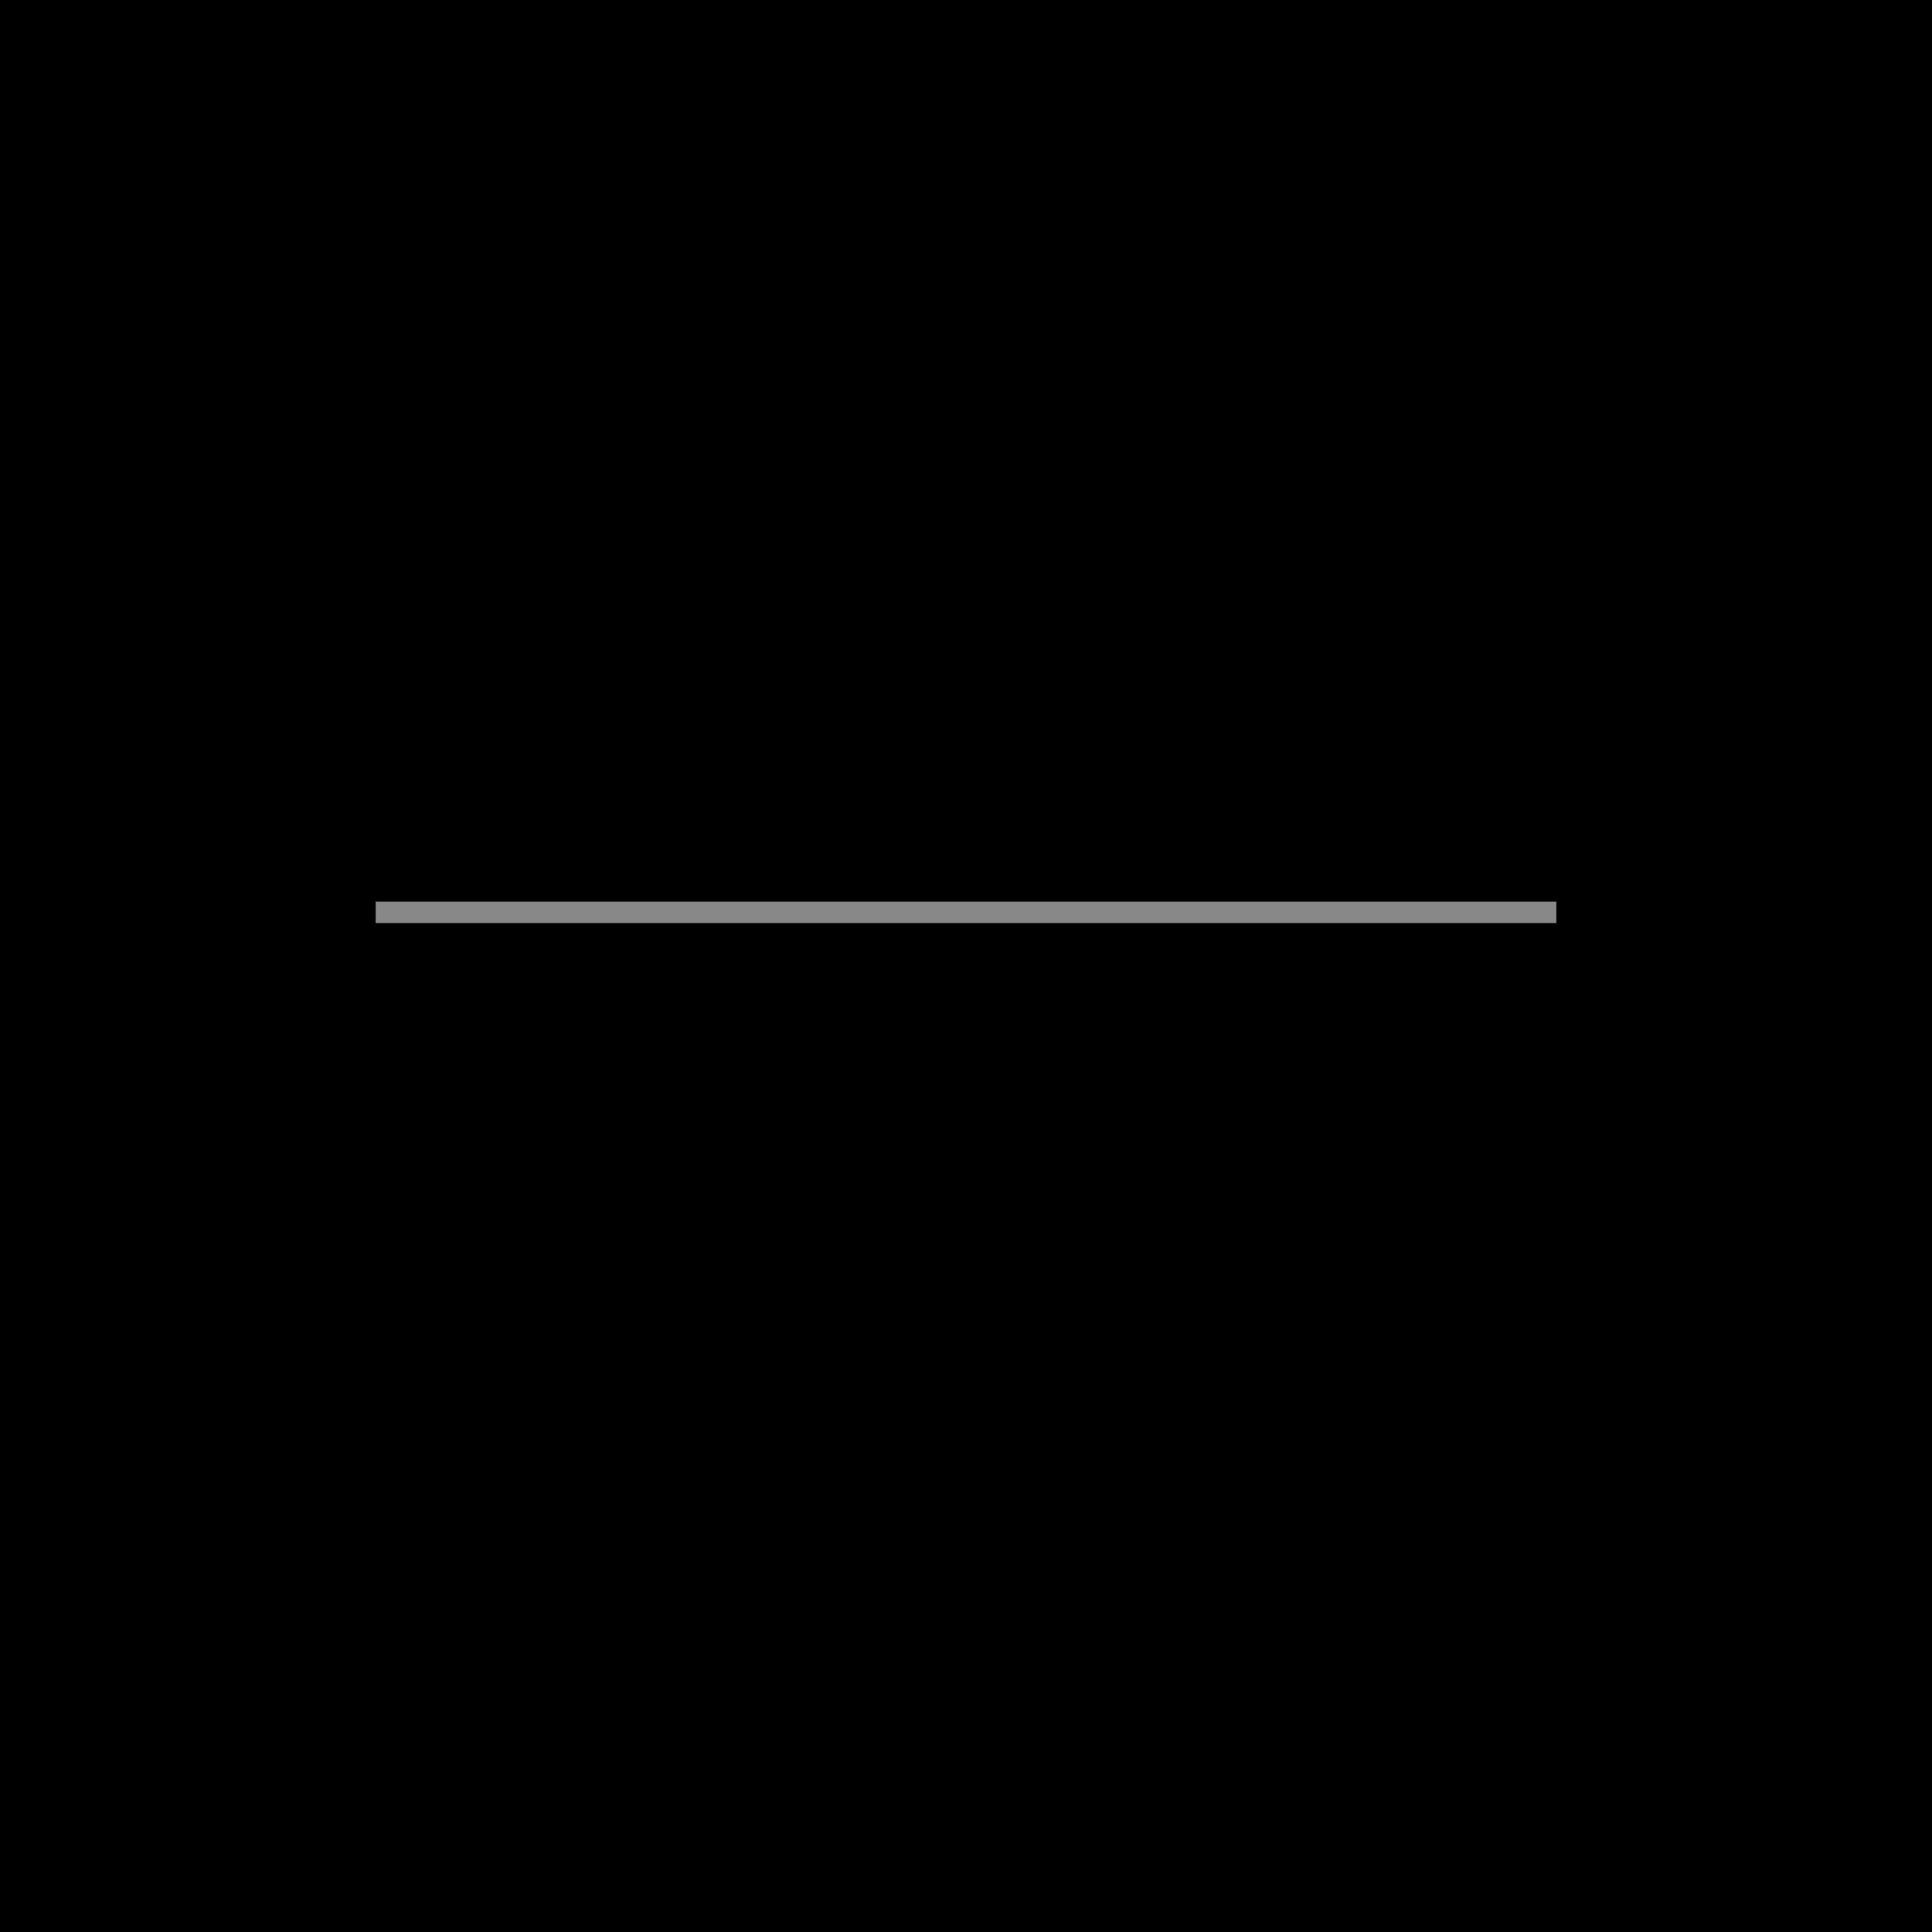
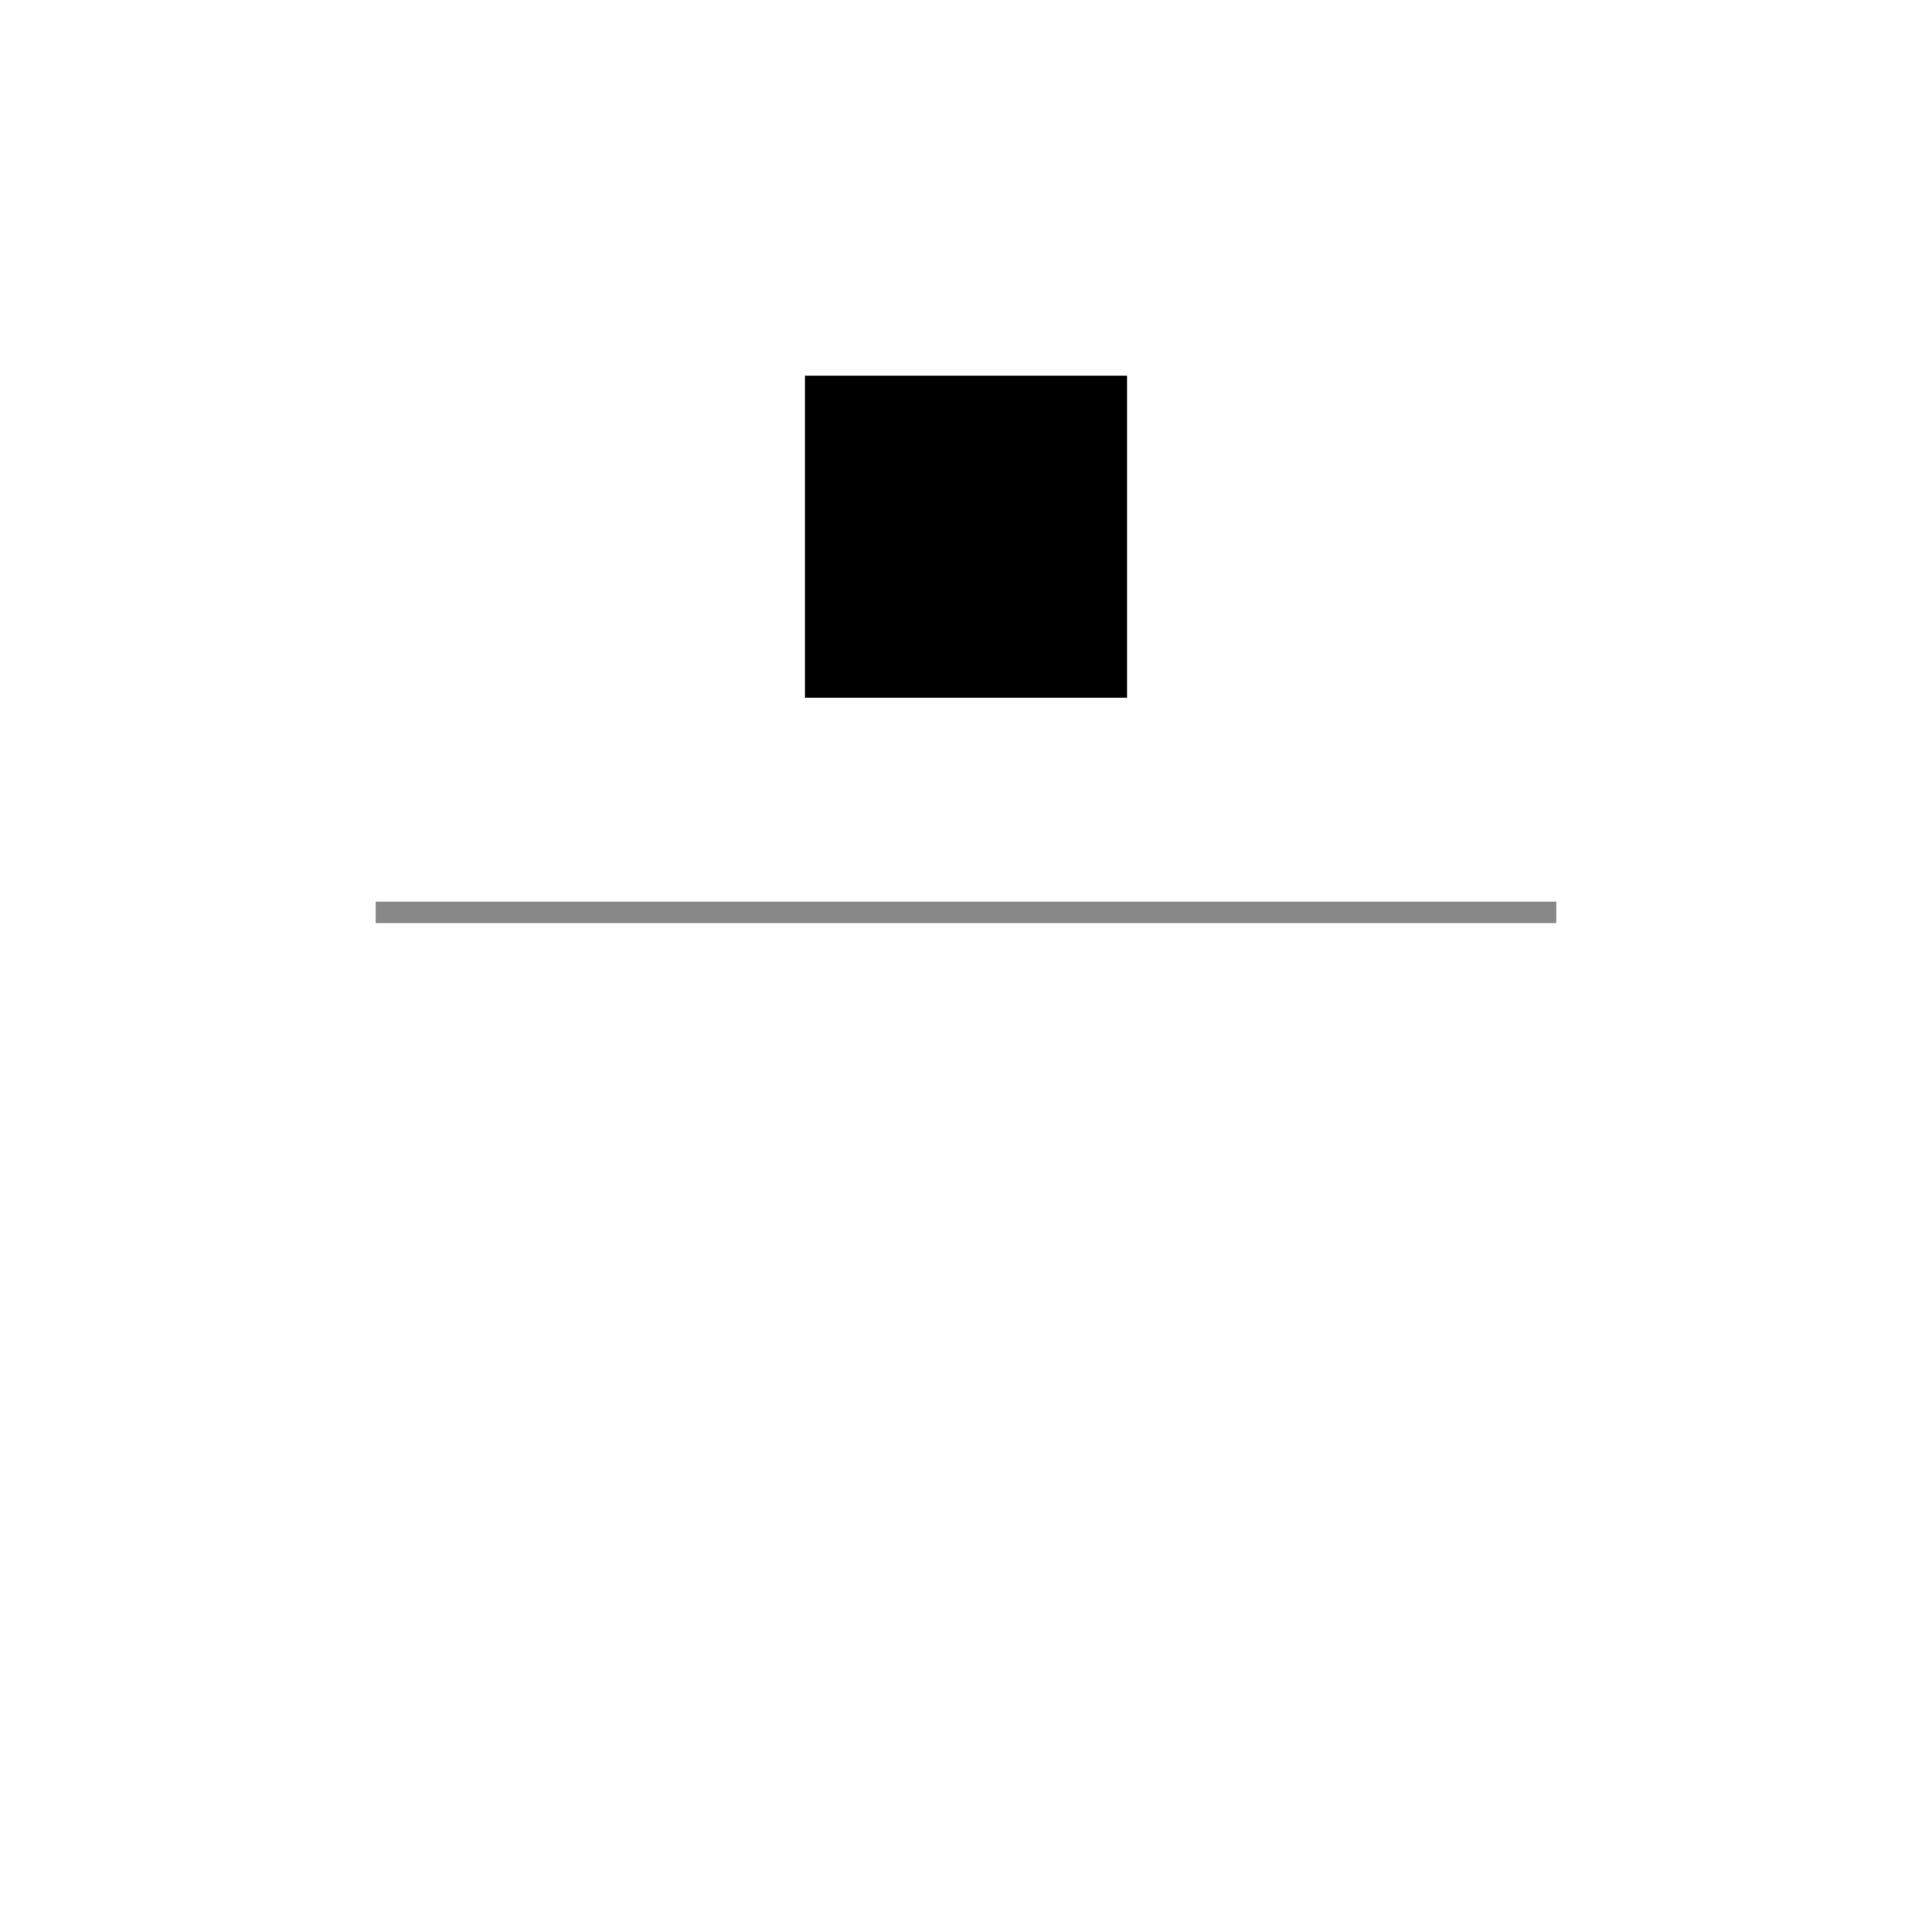
<svg xmlns="http://www.w3.org/2000/svg" viewBox="0 0 144 144">
-   <g filter="url(#activity-state)">
-     <rect x="0" y="0" width="144" height="144" fill="{{backgroundColor}}" />
-     <circle cx="72" cy="40" r="20" fill="none" stroke="{{graphic1Color}}" stroke-width="3" />
-     <rect x="60" y="28" width="24" height="24" fill="{{graphic1Color}}" />
-     <line x1="28" y1="68" x2="116" y2="68" stroke="#888888" stroke-width="1.6" />
-     <text x="72" y="116" text-anchor="middle" dominant-baseline="central" fill="{{textColor}}" font-family="Arial, sans-serif" font-size="16">{{subLabel}}</text>
-     <text x="72" y="138" text-anchor="middle" dominant-baseline="central" fill="{{textColor}}" font-family="Arial, sans-serif" font-size="20" font-weight="bold">{{mainLabel}}</text>
-   </g>
+   <circle cx="72" cy="40" r="20" fill="none" stroke="{{graphic1Color}}" stroke-width="3" />
+   <rect x="60" y="28" width="24" height="24" fill="{{graphic1Color}}" />
+   <line x1="28" y1="68" x2="116" y2="68" stroke="#888888" stroke-width="1.6" />
</svg>
